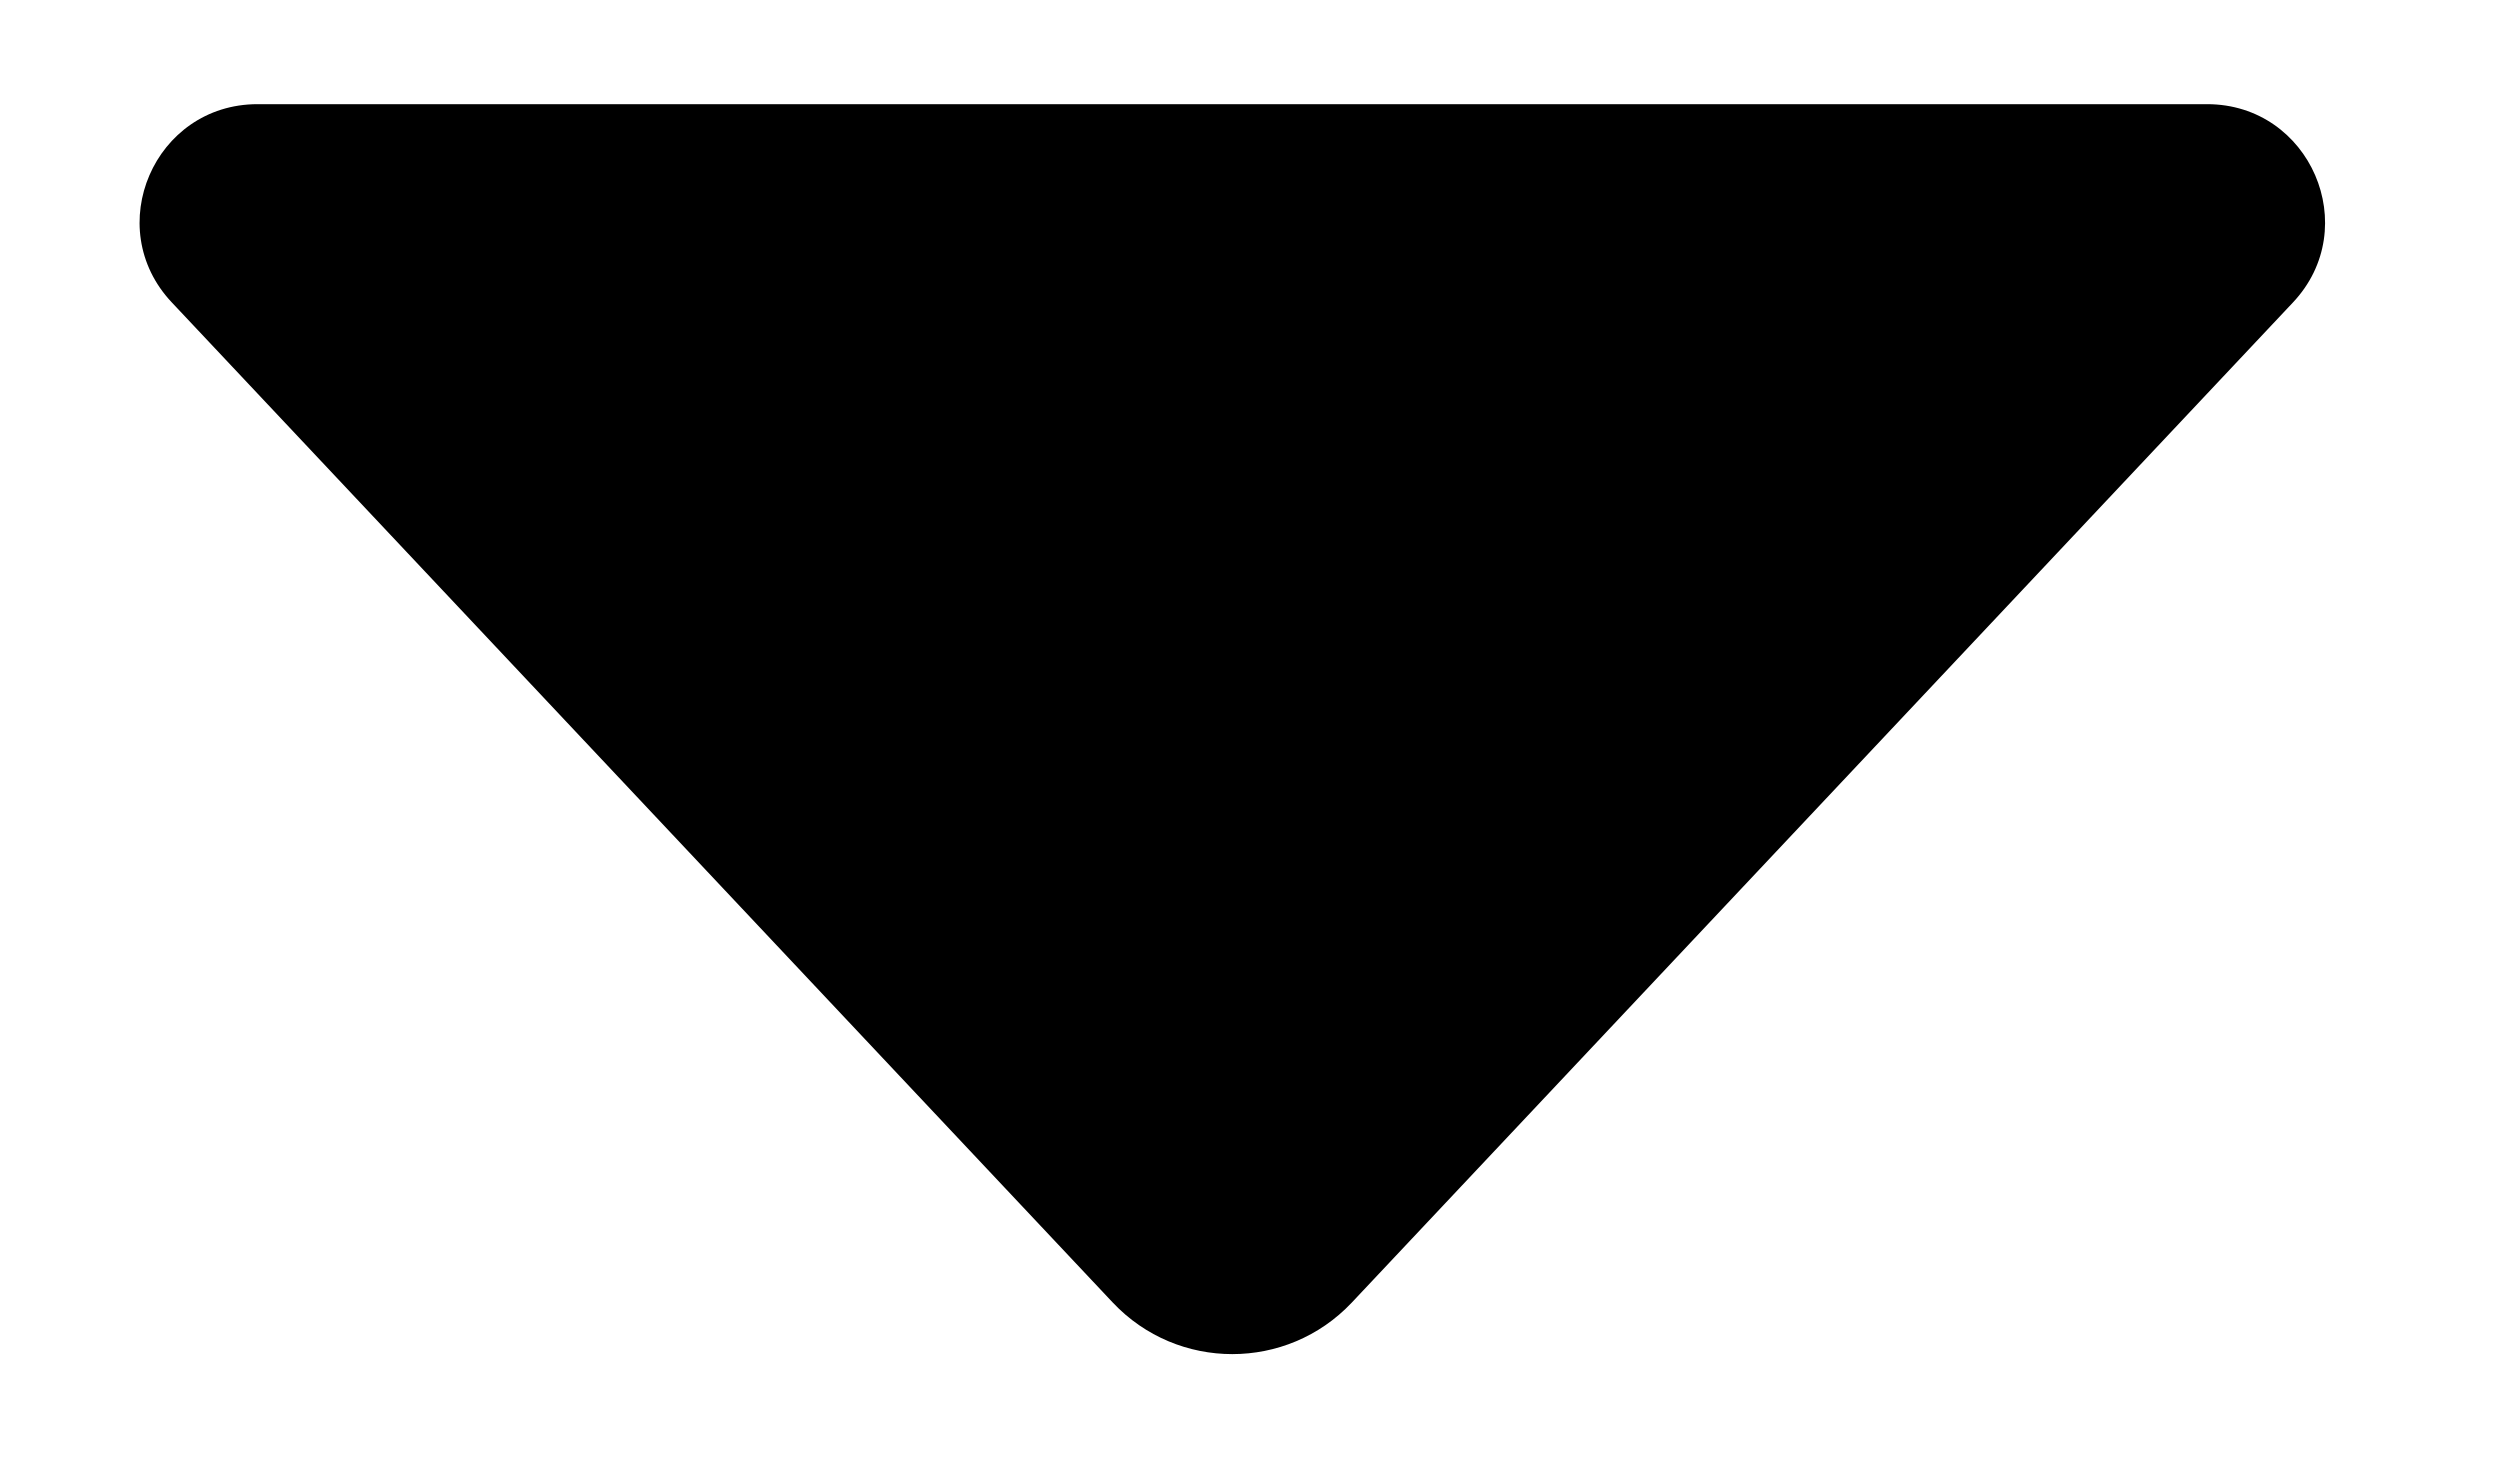
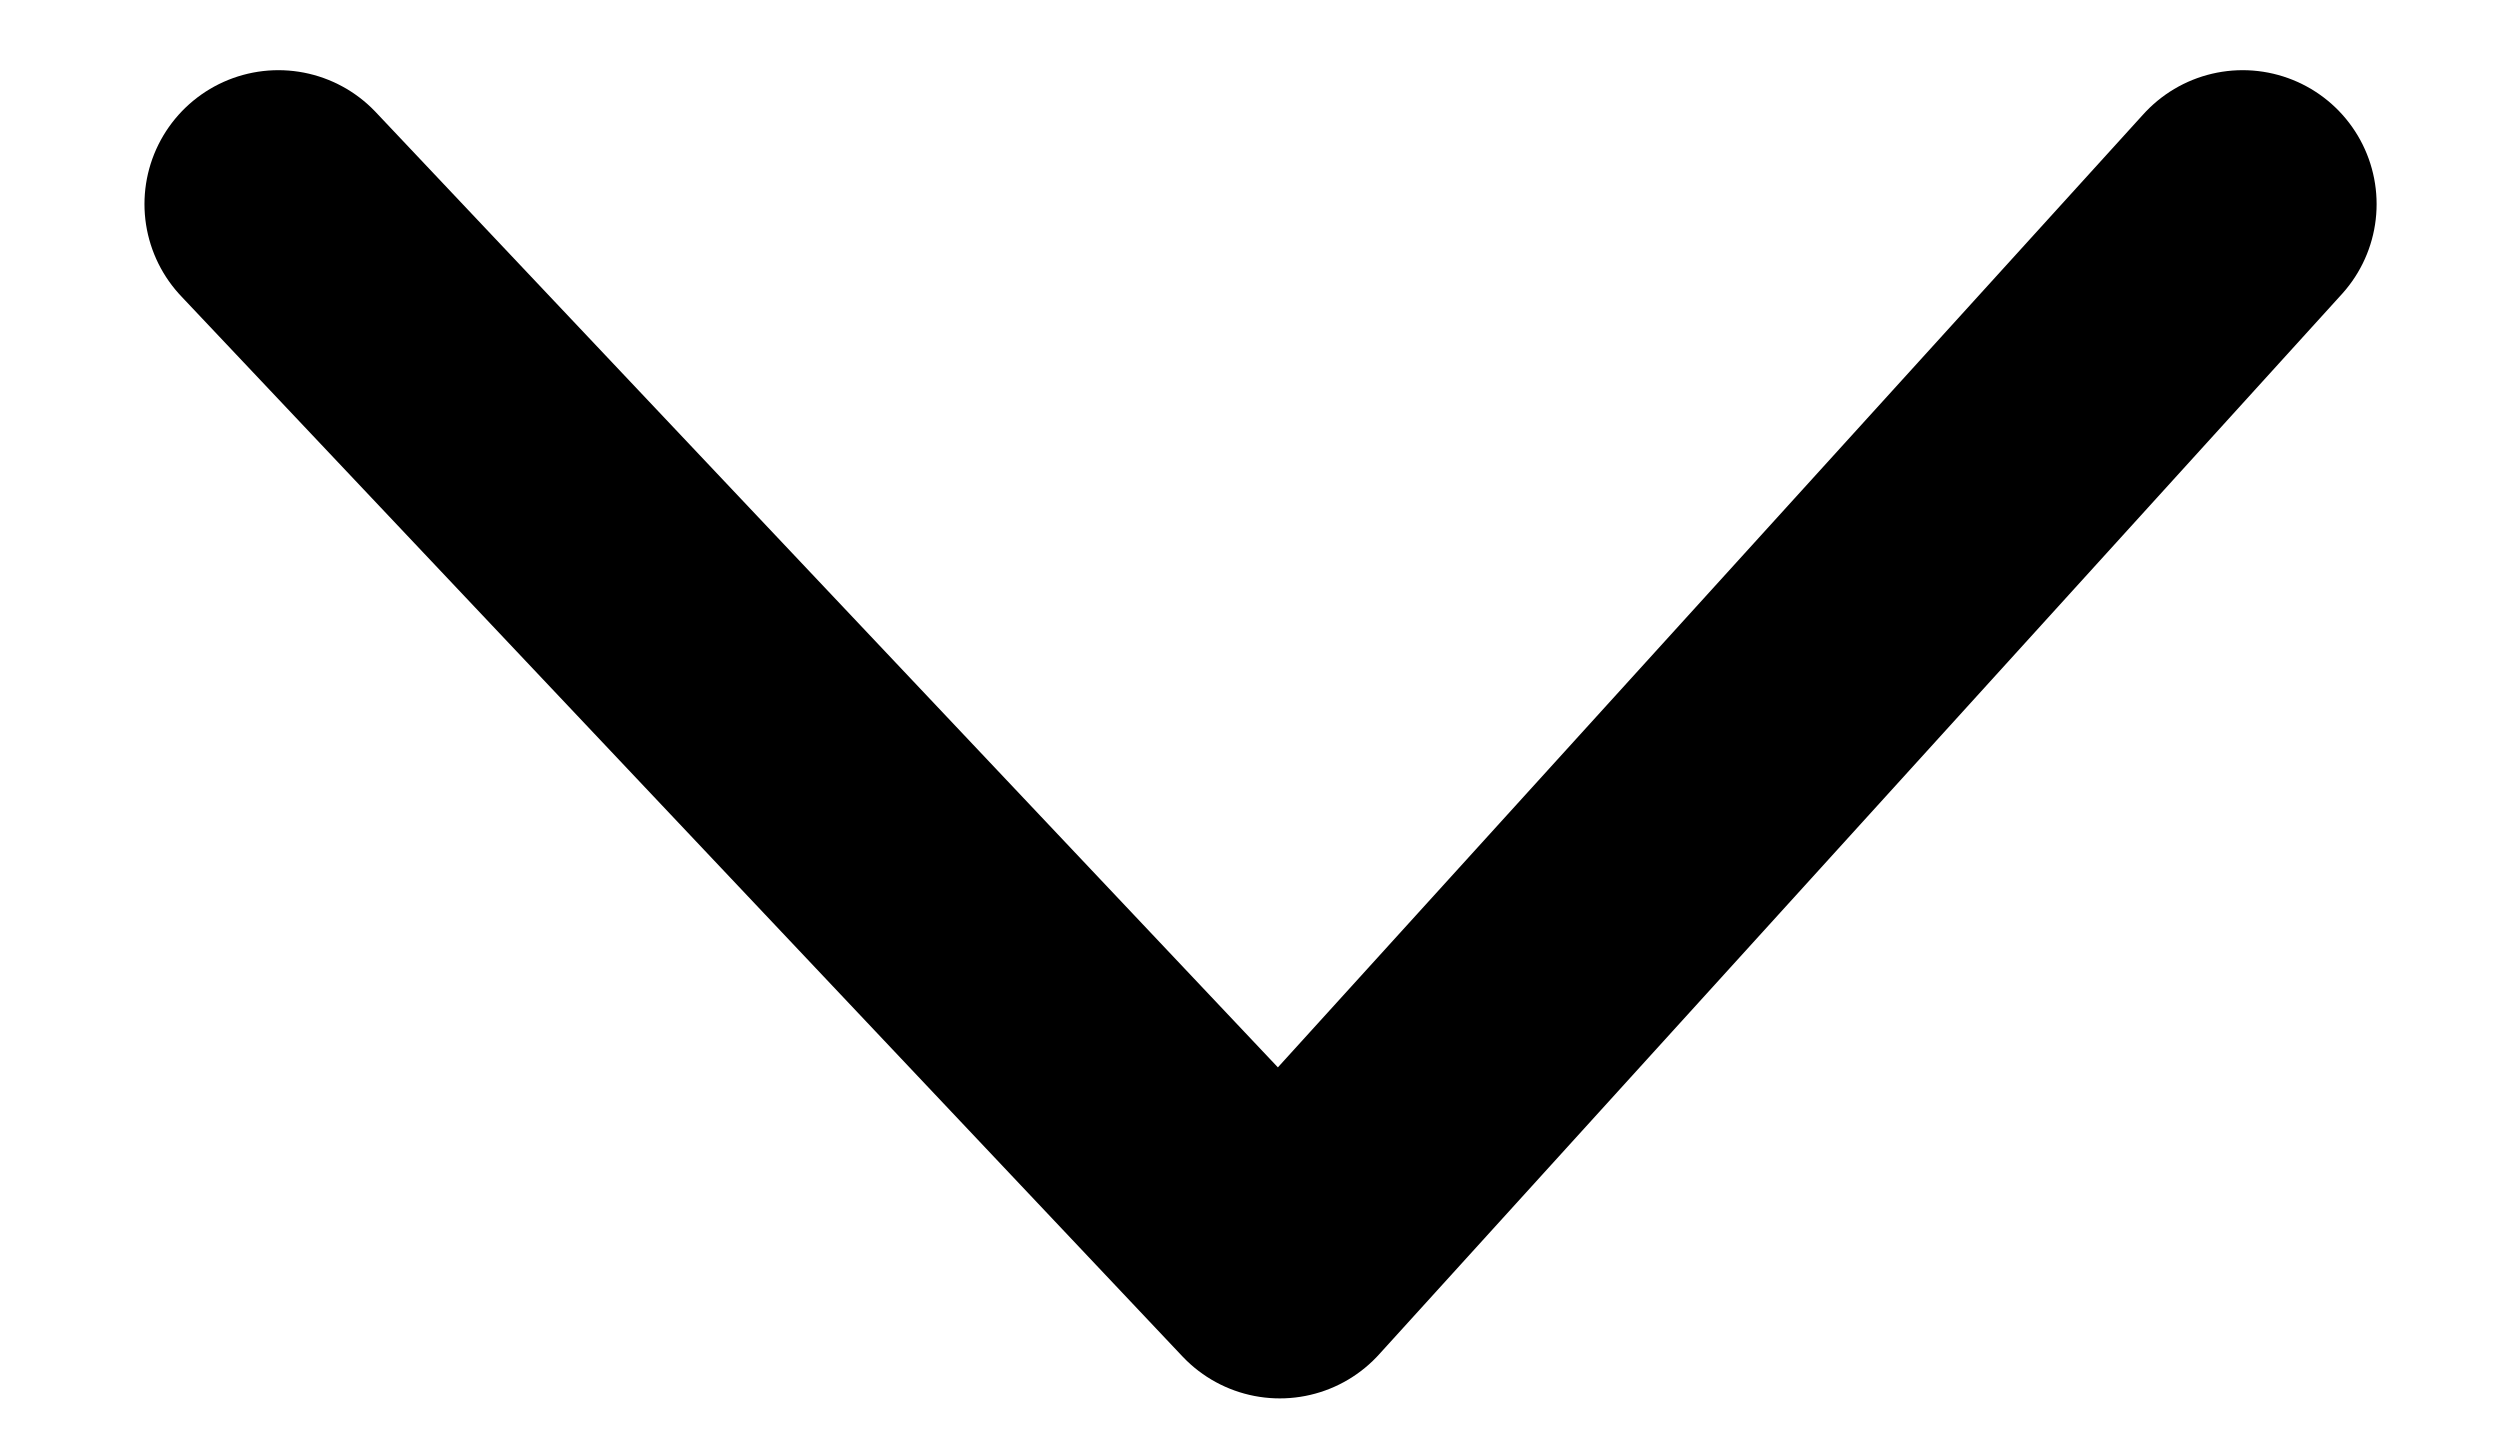
- <svg xmlns="http://www.w3.org/2000/svg" width="12" height="7" viewBox="0 0 12 7" fill="none">
-   <path id="Vector" d="M11.006 1.452L6.488 6.253C6.177 6.582 5.653 6.582 5.342 6.253L0.825 1.452C0.485 1.092 0.741 0.5 1.236 0.5H10.594C11.089 0.5 11.345 1.092 11.006 1.452Z" fill="black" />
+ <svg xmlns="http://www.w3.org/2000/svg" width="14" height="8" viewBox="0 0 14 8" fill="none">
+   <path id="Path 5581" d="M12.559 1.143L7.167 7.081L1.559 1.143" stroke="black" stroke-width="1.5" stroke-linecap="round" stroke-linejoin="round" />
</svg>
